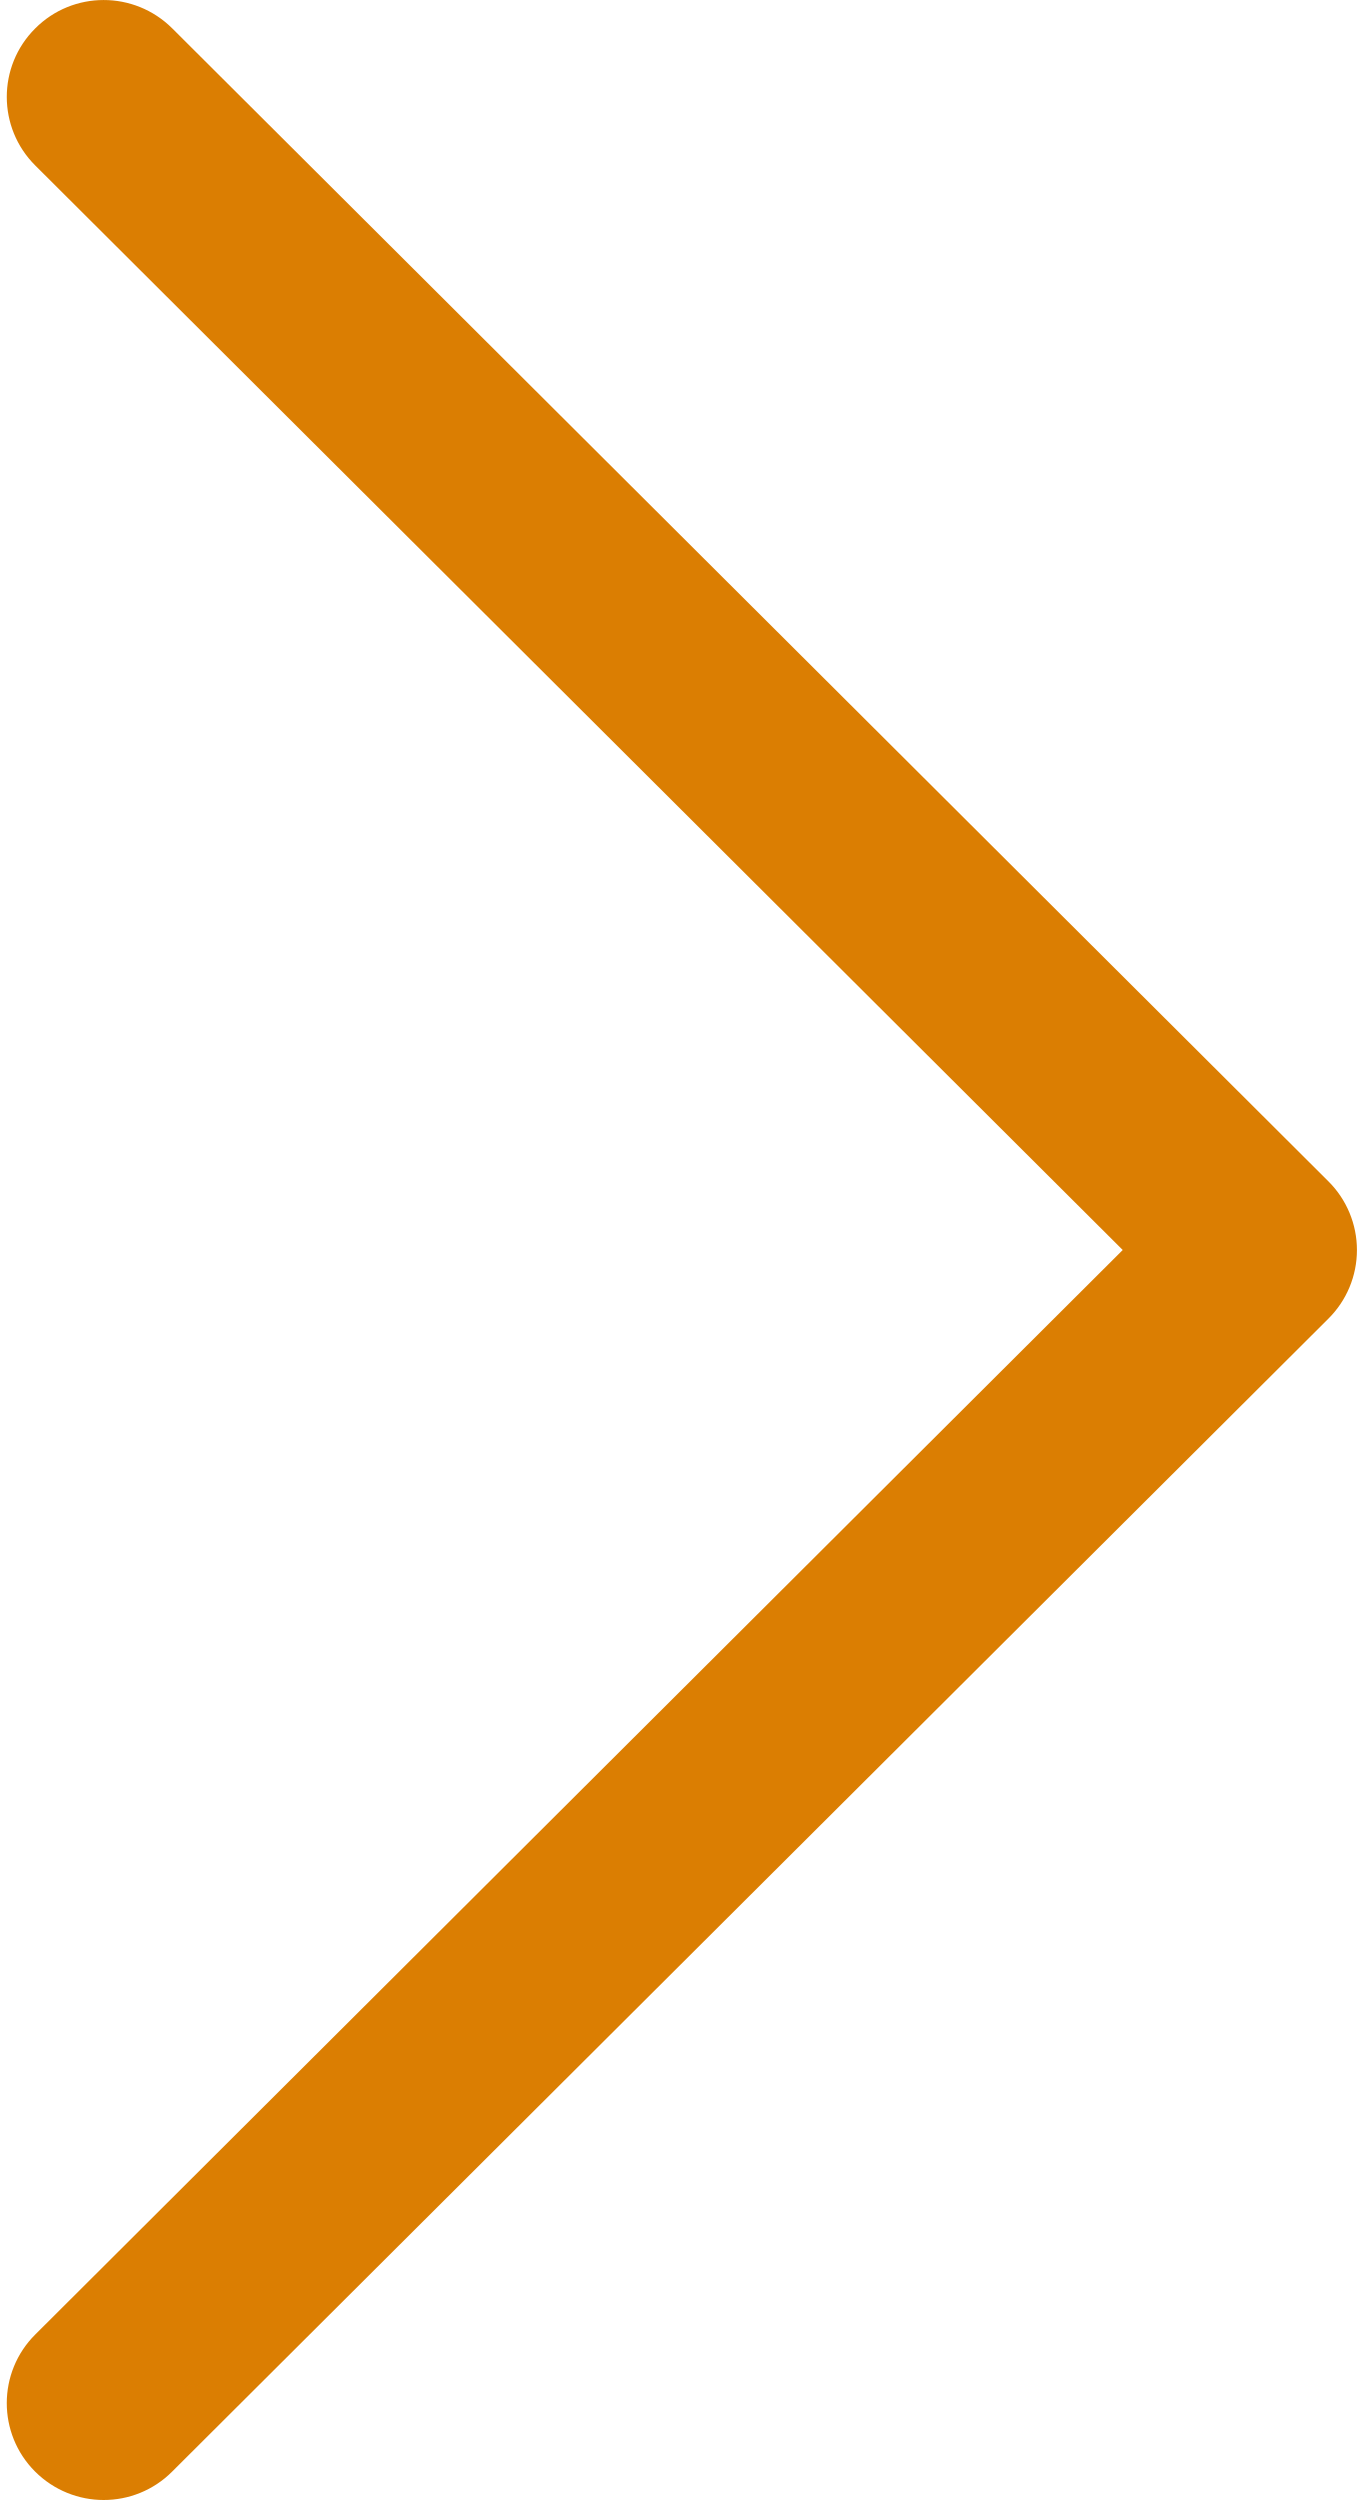
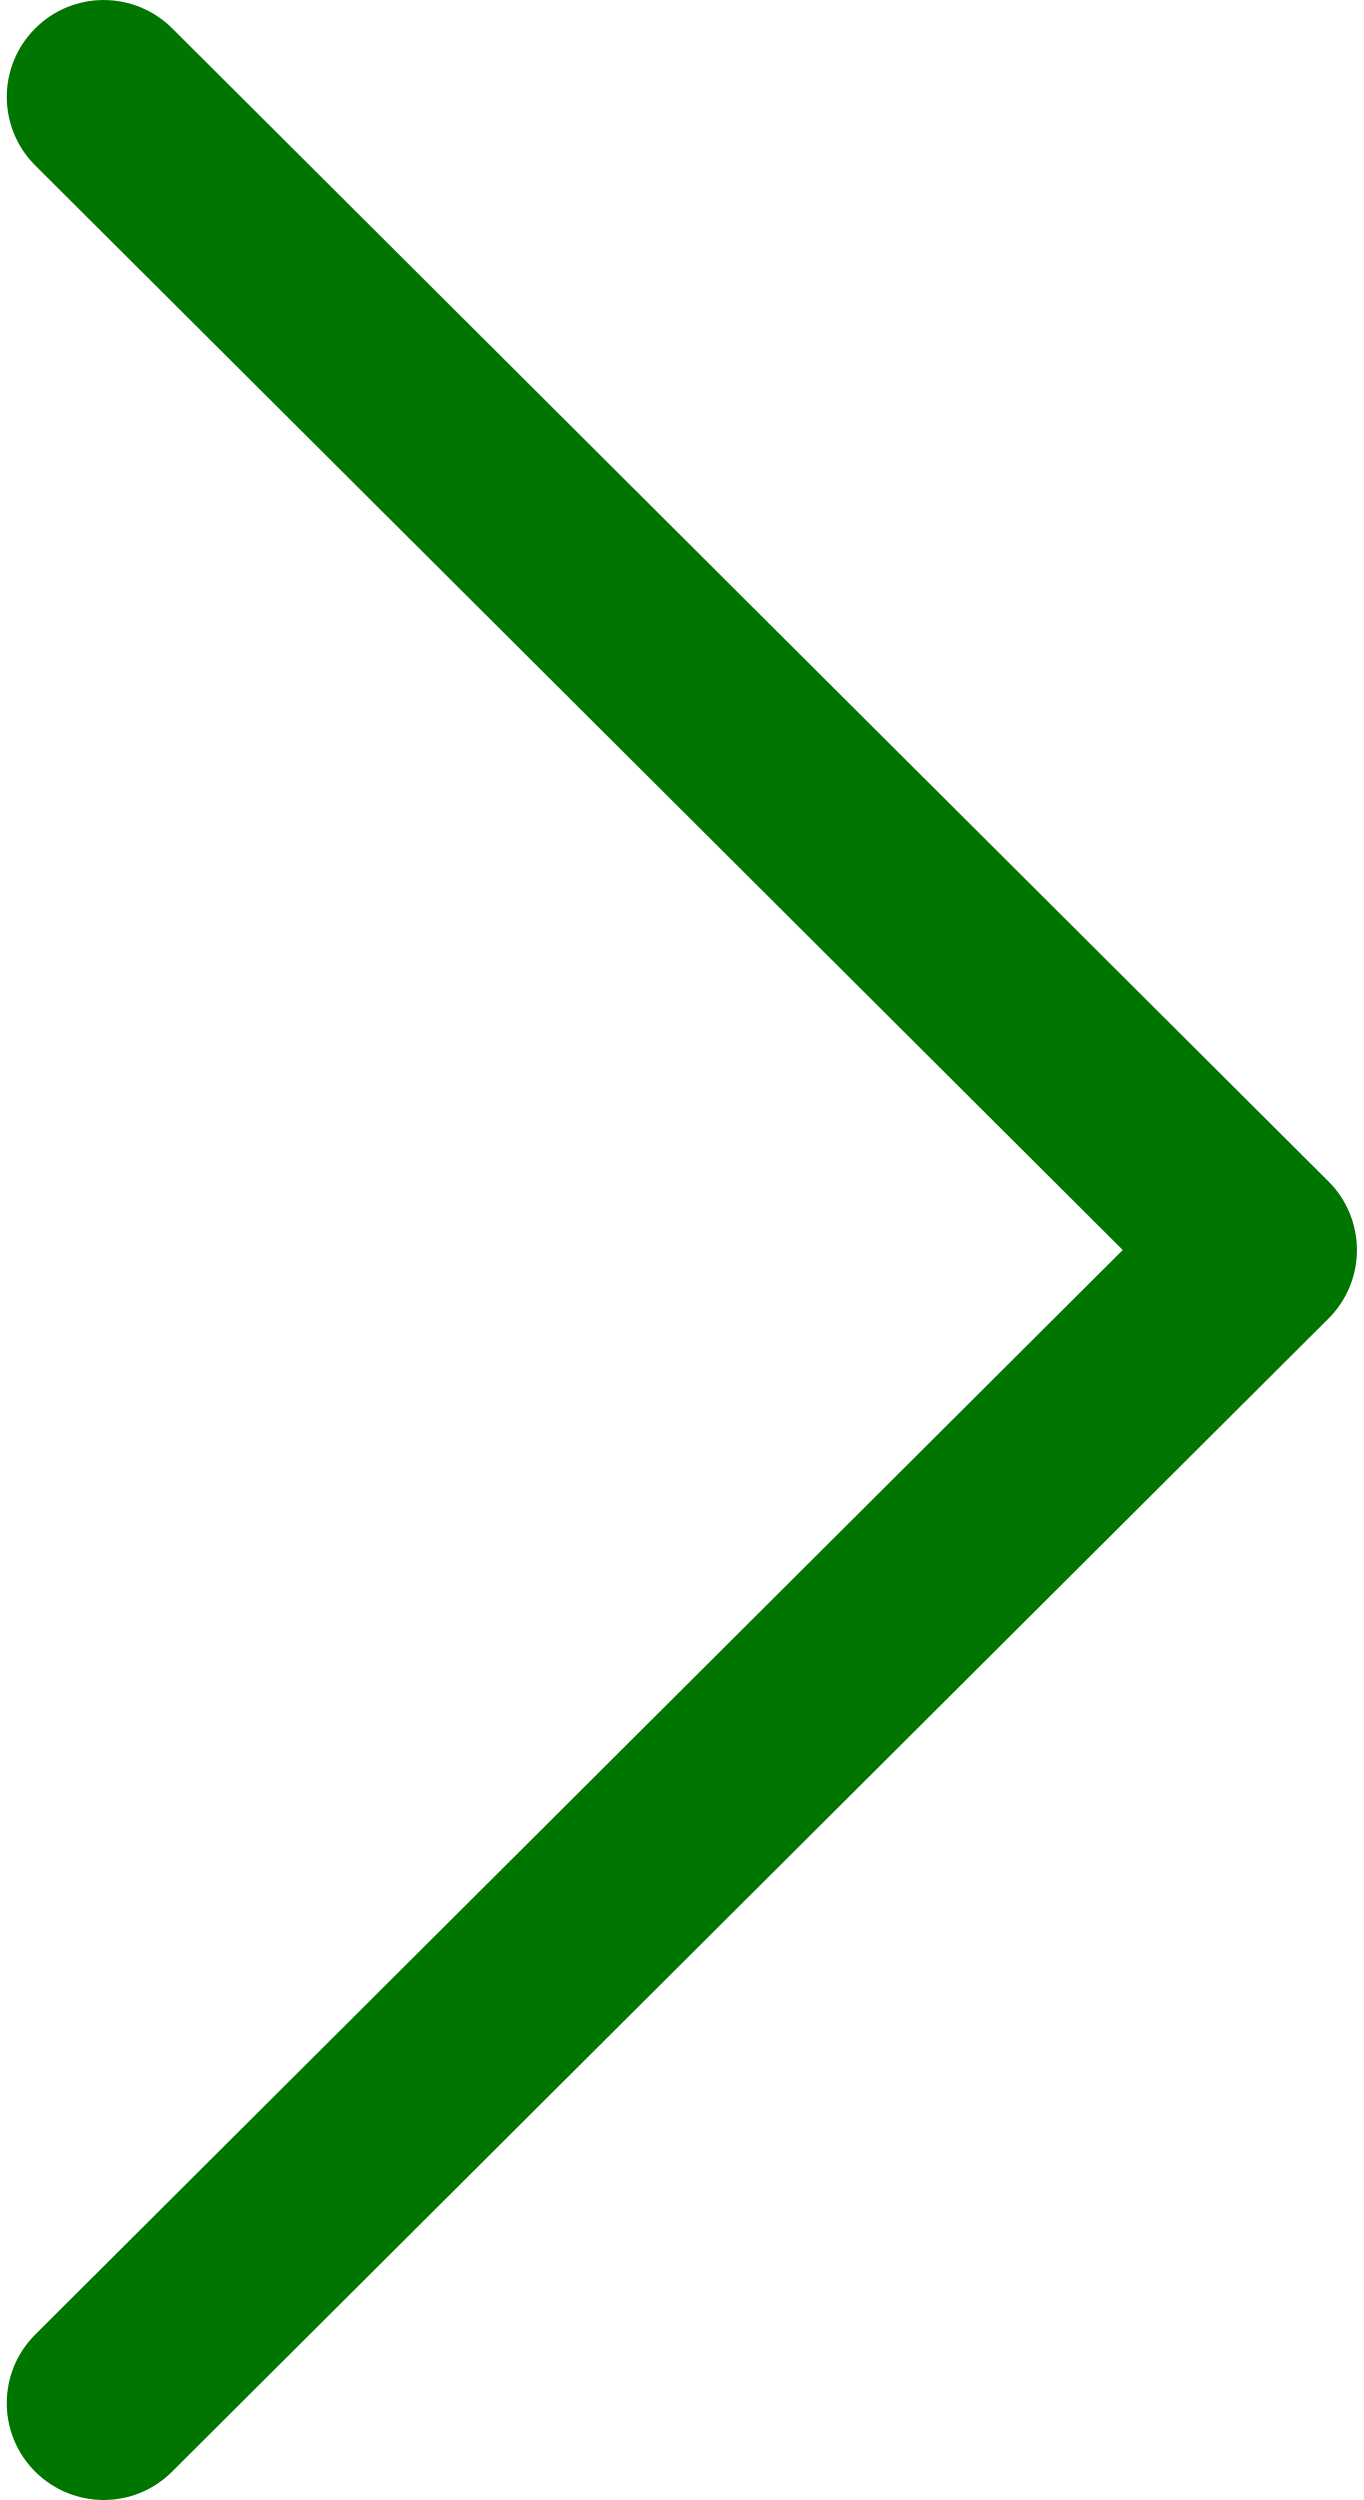
<svg xmlns="http://www.w3.org/2000/svg" width="12" height="22" viewBox="0 0 12 22" fill="none">
-   <path d="M11.69 10.396L1.515 0.249C1.181 -0.083 0.641 -0.083 0.309 0.251C-0.024 0.584 -0.023 1.124 0.31 1.456L9.88 11L0.31 20.544C-0.023 20.876 -0.024 21.416 0.308 21.749C0.475 21.916 0.694 22 0.912 22C1.13 22 1.348 21.917 1.514 21.751L11.69 11.604C11.851 11.444 11.941 11.227 11.941 11C11.941 10.774 11.851 10.556 11.69 10.396Z" fill="#DB7E02" />
+   <path d="M11.69 10.396L1.515 0.249C1.181 -0.083 0.641 -0.083 0.309 0.251C-0.024 0.584 -0.023 1.124 0.31 1.456L9.88 11L0.31 20.544C-0.023 20.876 -0.024 21.416 0.308 21.749C0.475 21.916 0.694 22 0.912 22C1.13 22 1.348 21.917 1.514 21.751L11.69 11.604C11.851 11.444 11.941 11.227 11.941 11C11.941 10.774 11.851 10.556 11.69 10.396Z" fill="#007500" />
</svg>
